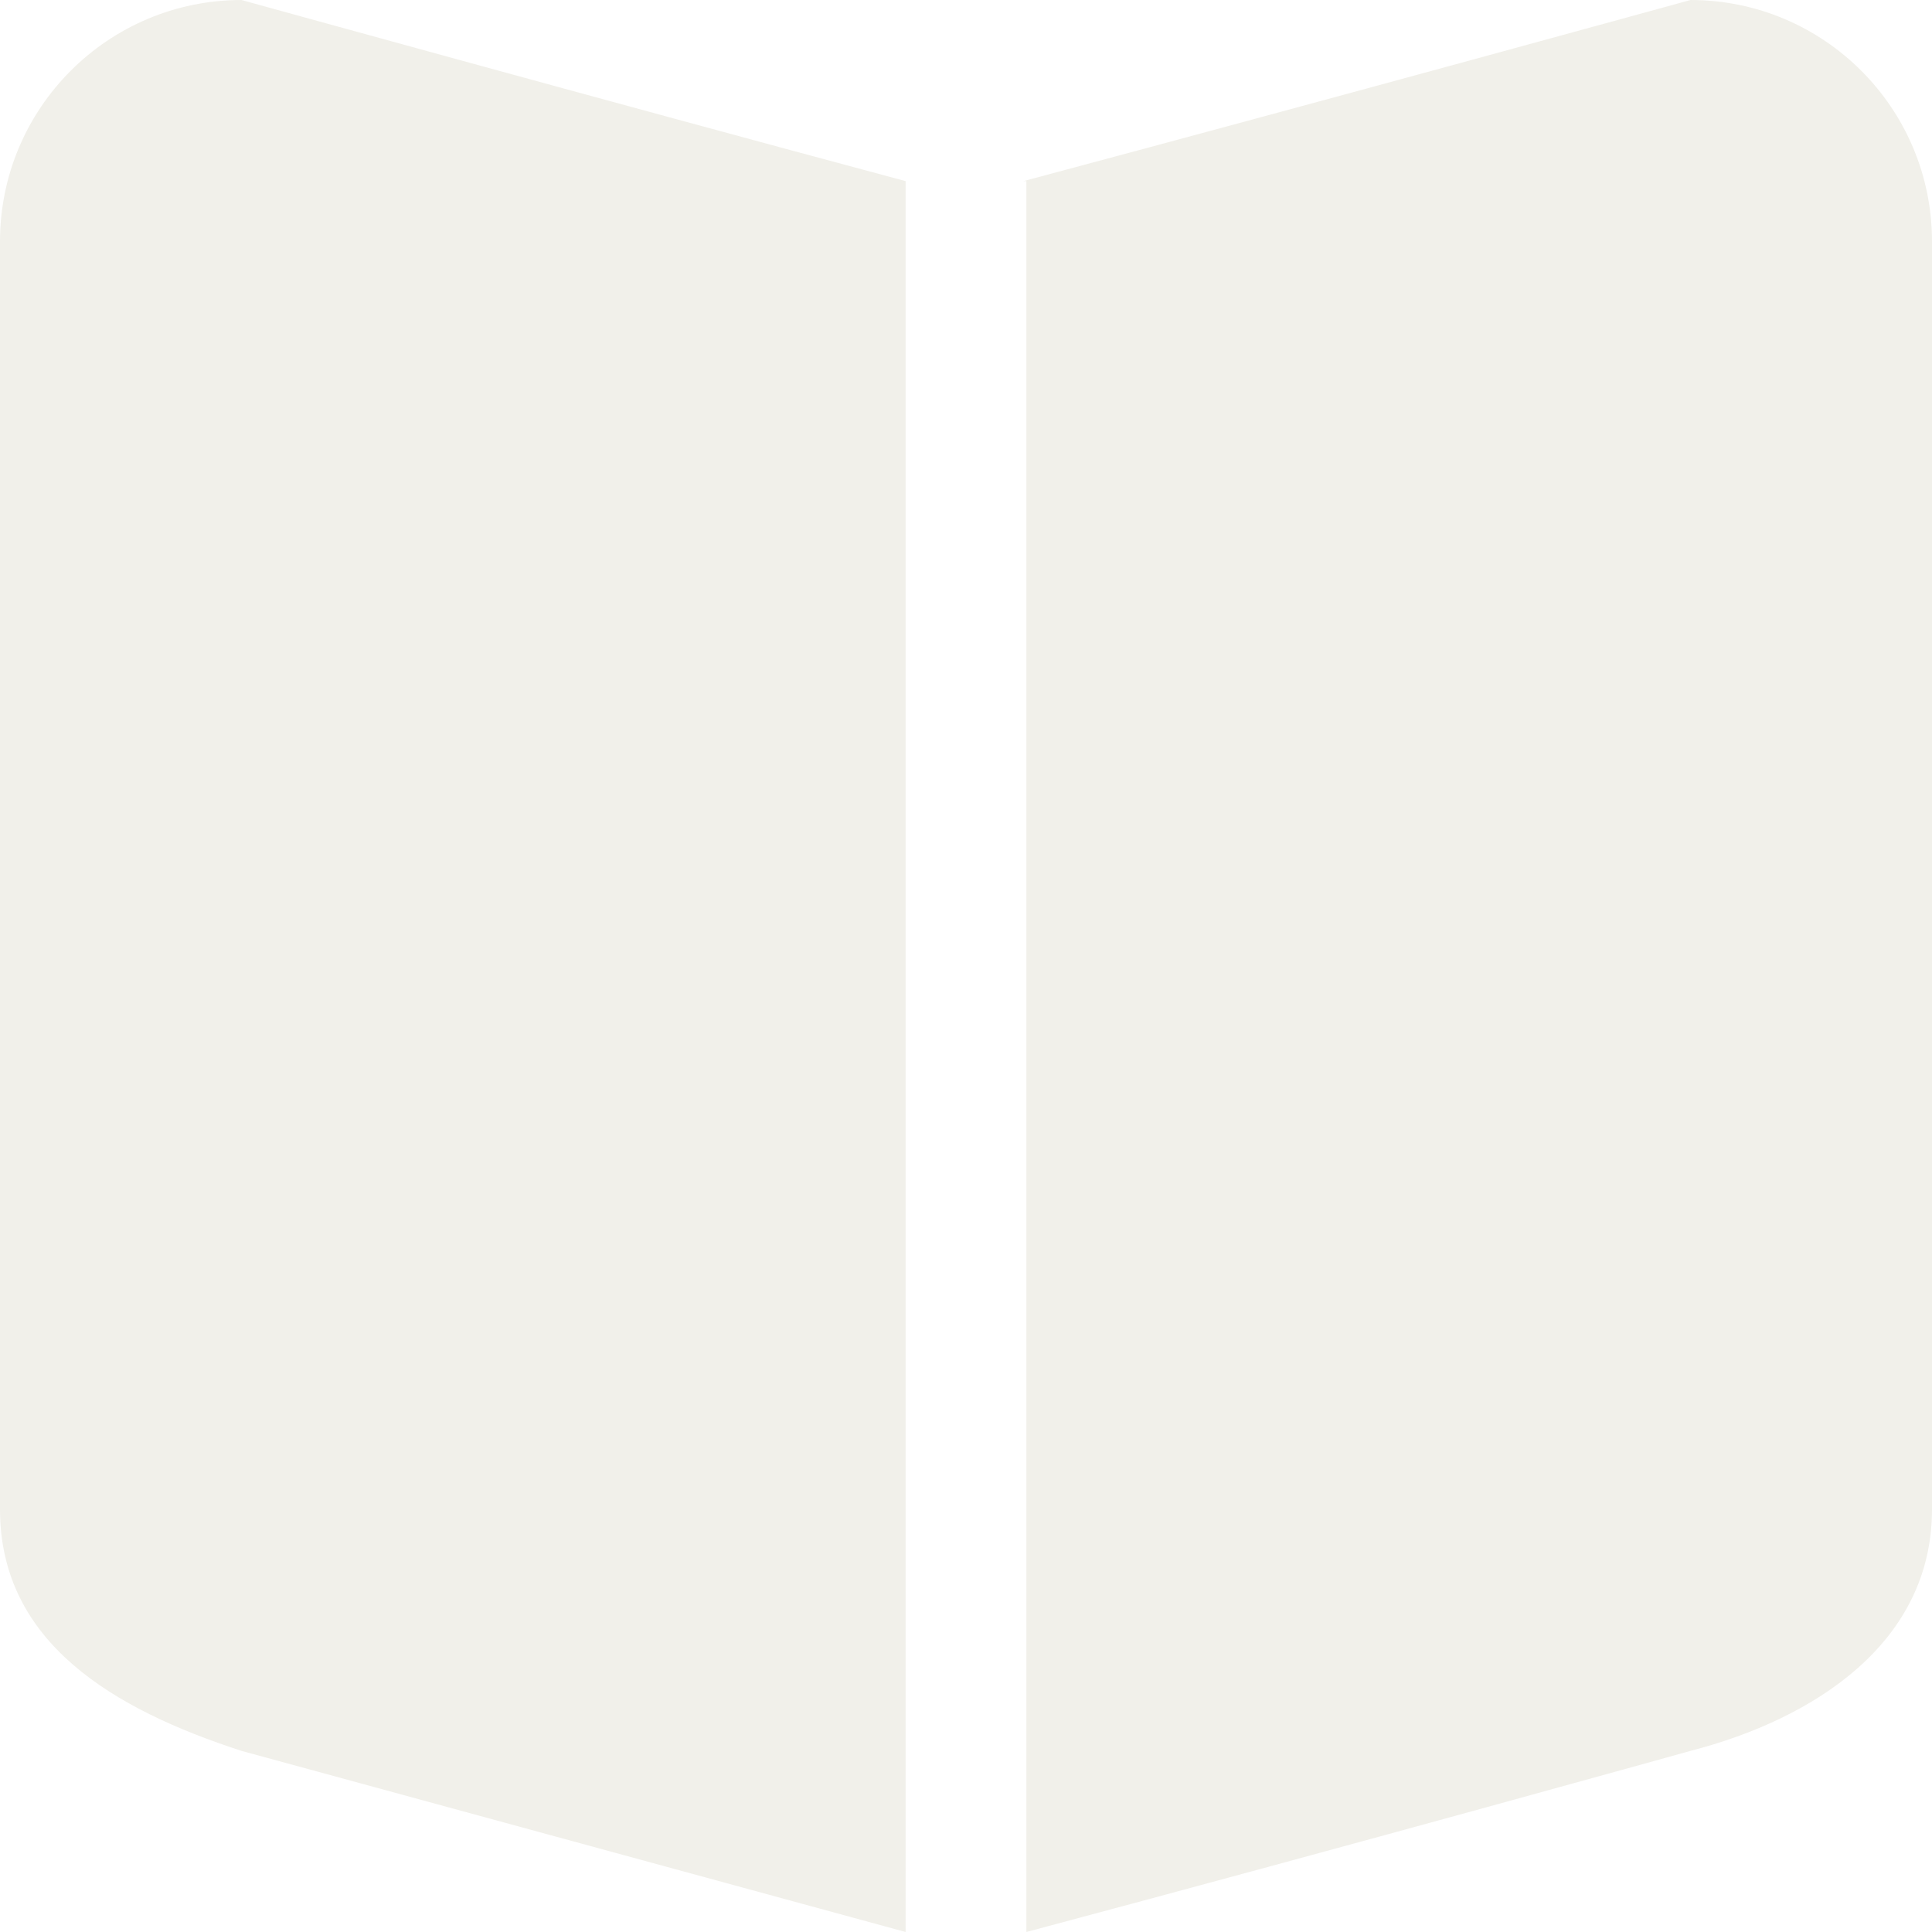
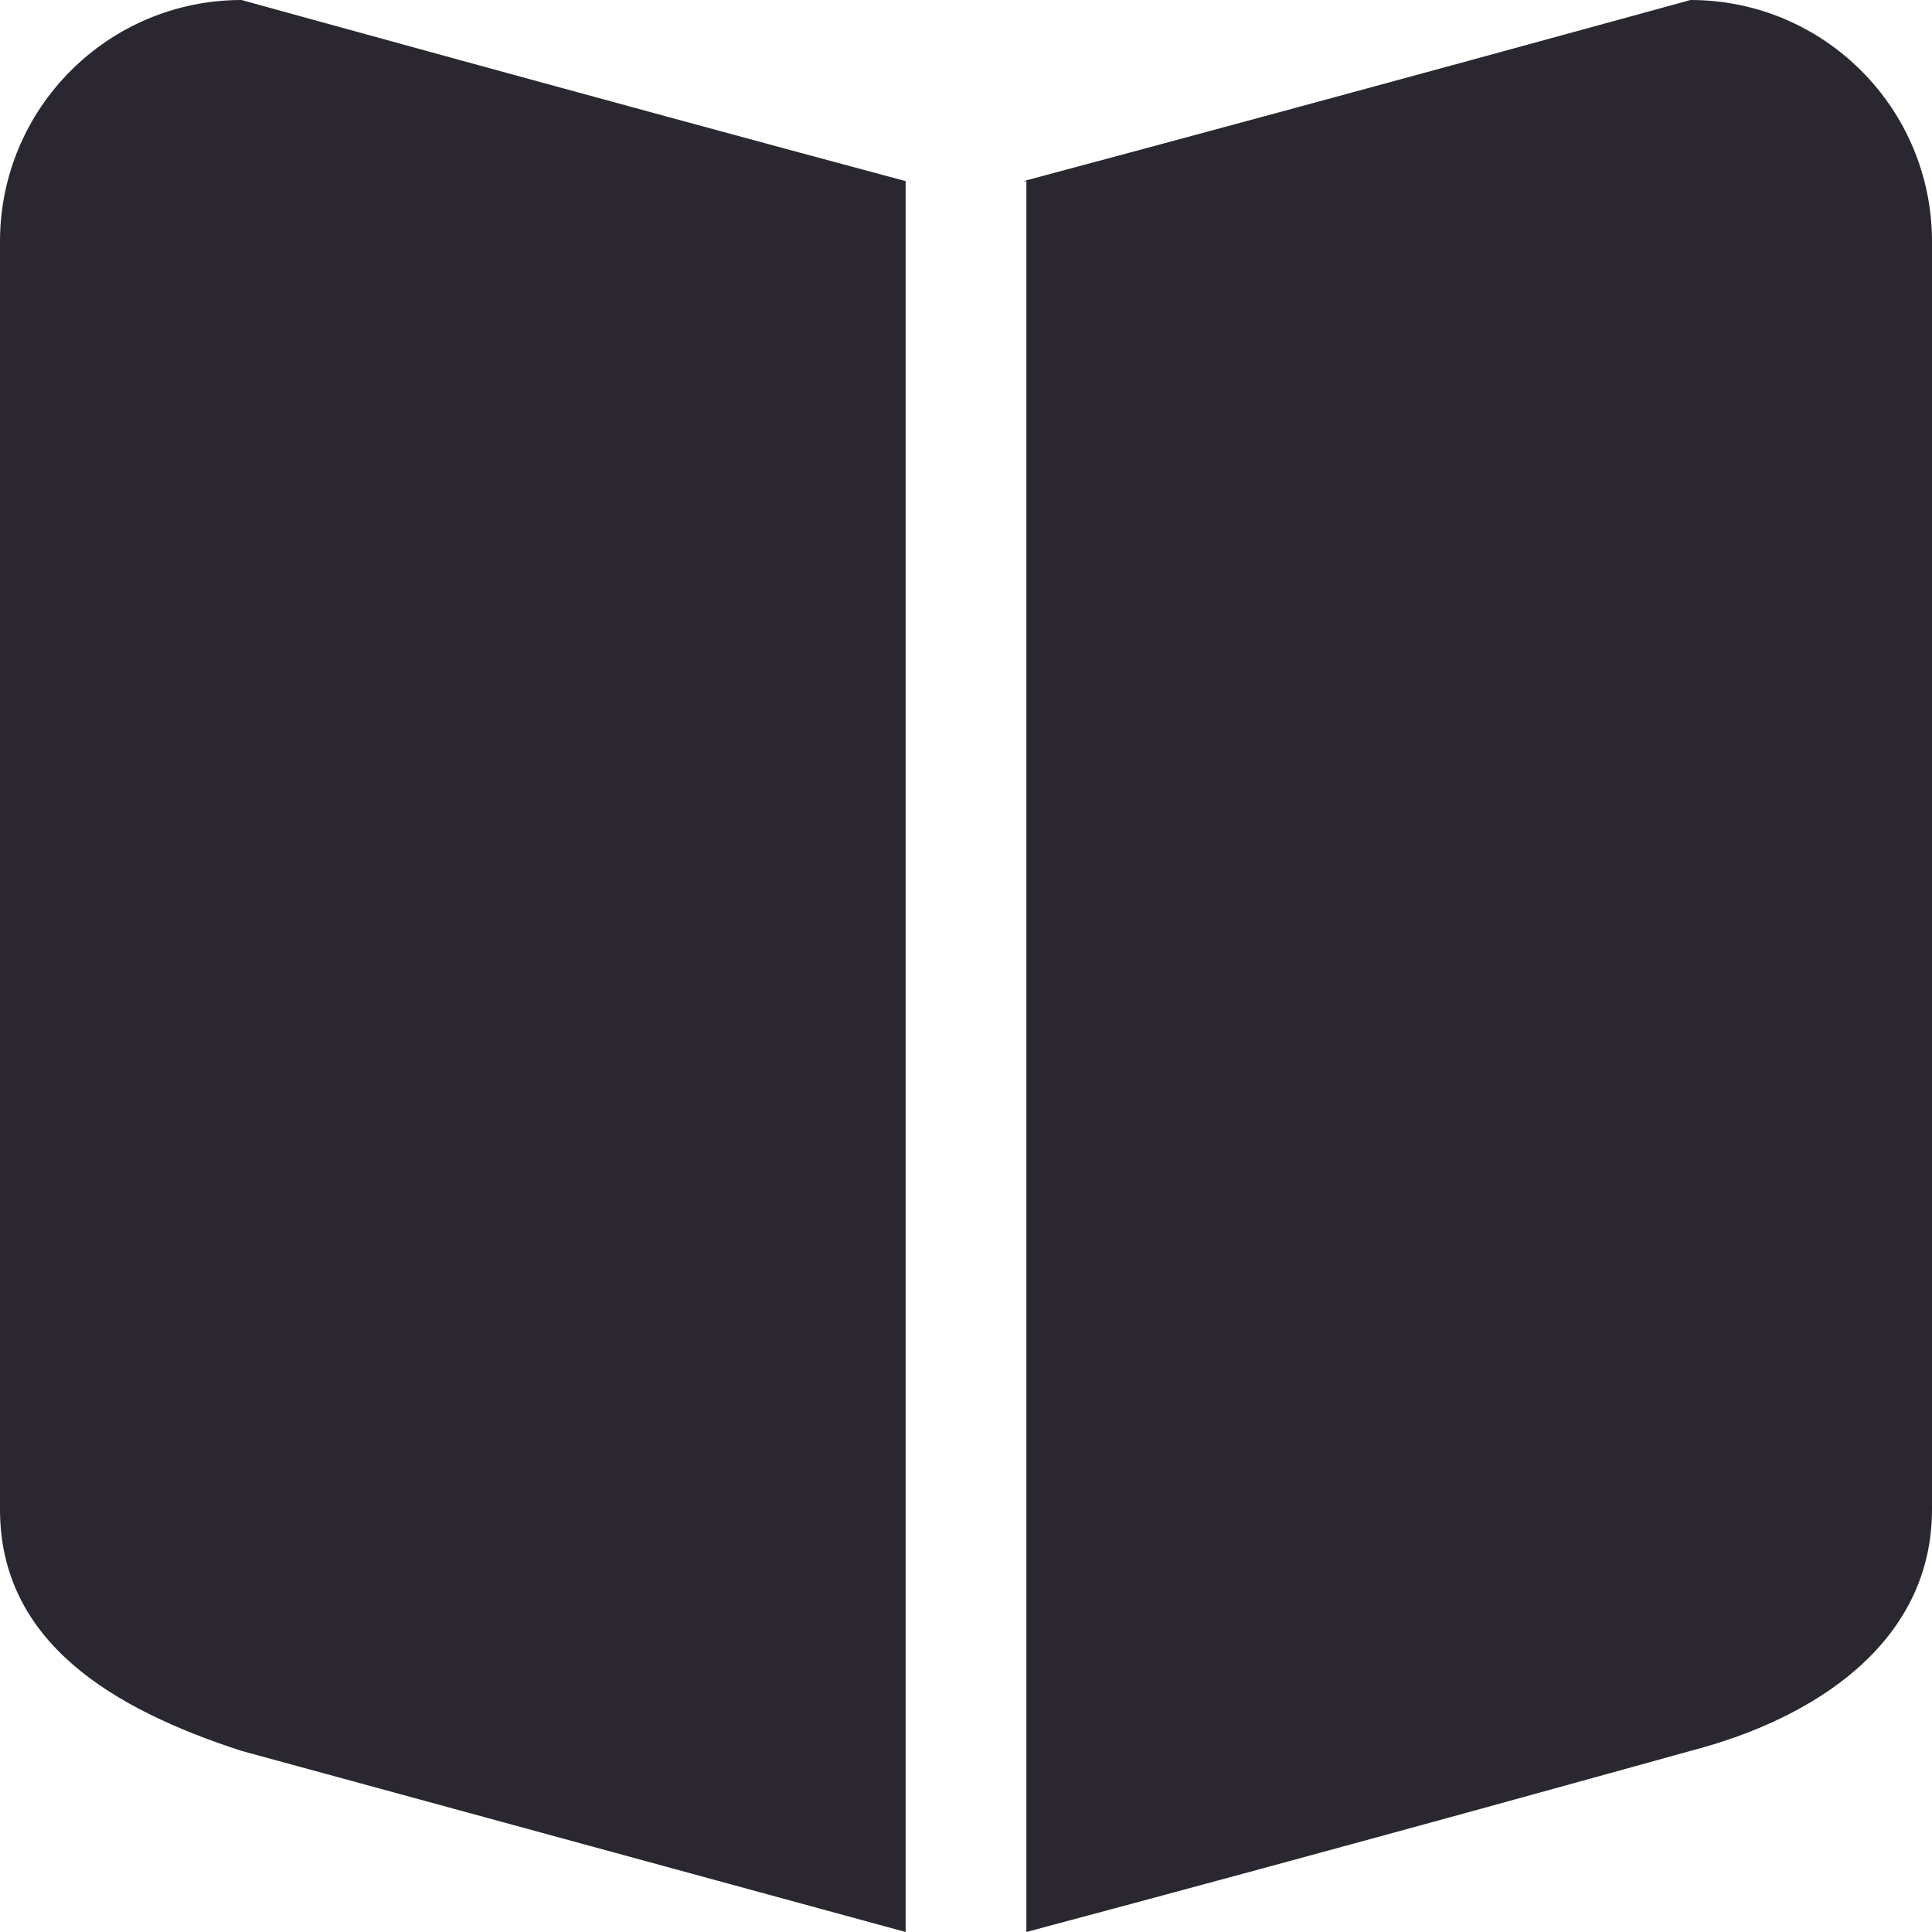
<svg xmlns="http://www.w3.org/2000/svg" width="800px" height="800px" viewBox="0 0 32 32" version="1.1">
  <defs>

    </defs>
  <g id="Page-1" stroke="none" stroke-width="1" fill="none" fill-rule="evenodd">
-     <g id="Icon-Set-Filled" transform="translate(-414, -101)" fill="#f1f0ea">
+     <g id="Icon-Set-Filled" transform="translate(-414, -101)" fill="#2b2730">
      <path d="M418,101 C415.791,101 414,102.791 414,105 L414,126 C414,128.209 415.885,129.313 418,130 L429,133 L429,104 C423.988,102.656 418,101 418,101 L418,101 Z M442,101 C442,101 436.212,102.594 430.951,104 L431,104 L431,133 C436.617,131.501 442,130 442,130 C444.053,129.469 446,128.209 446,126 L446,105 C446,102.791 444.209,101 442,101 L442,101 Z" id="book-album">

            </path>
    </g>
  </g>
</svg>
